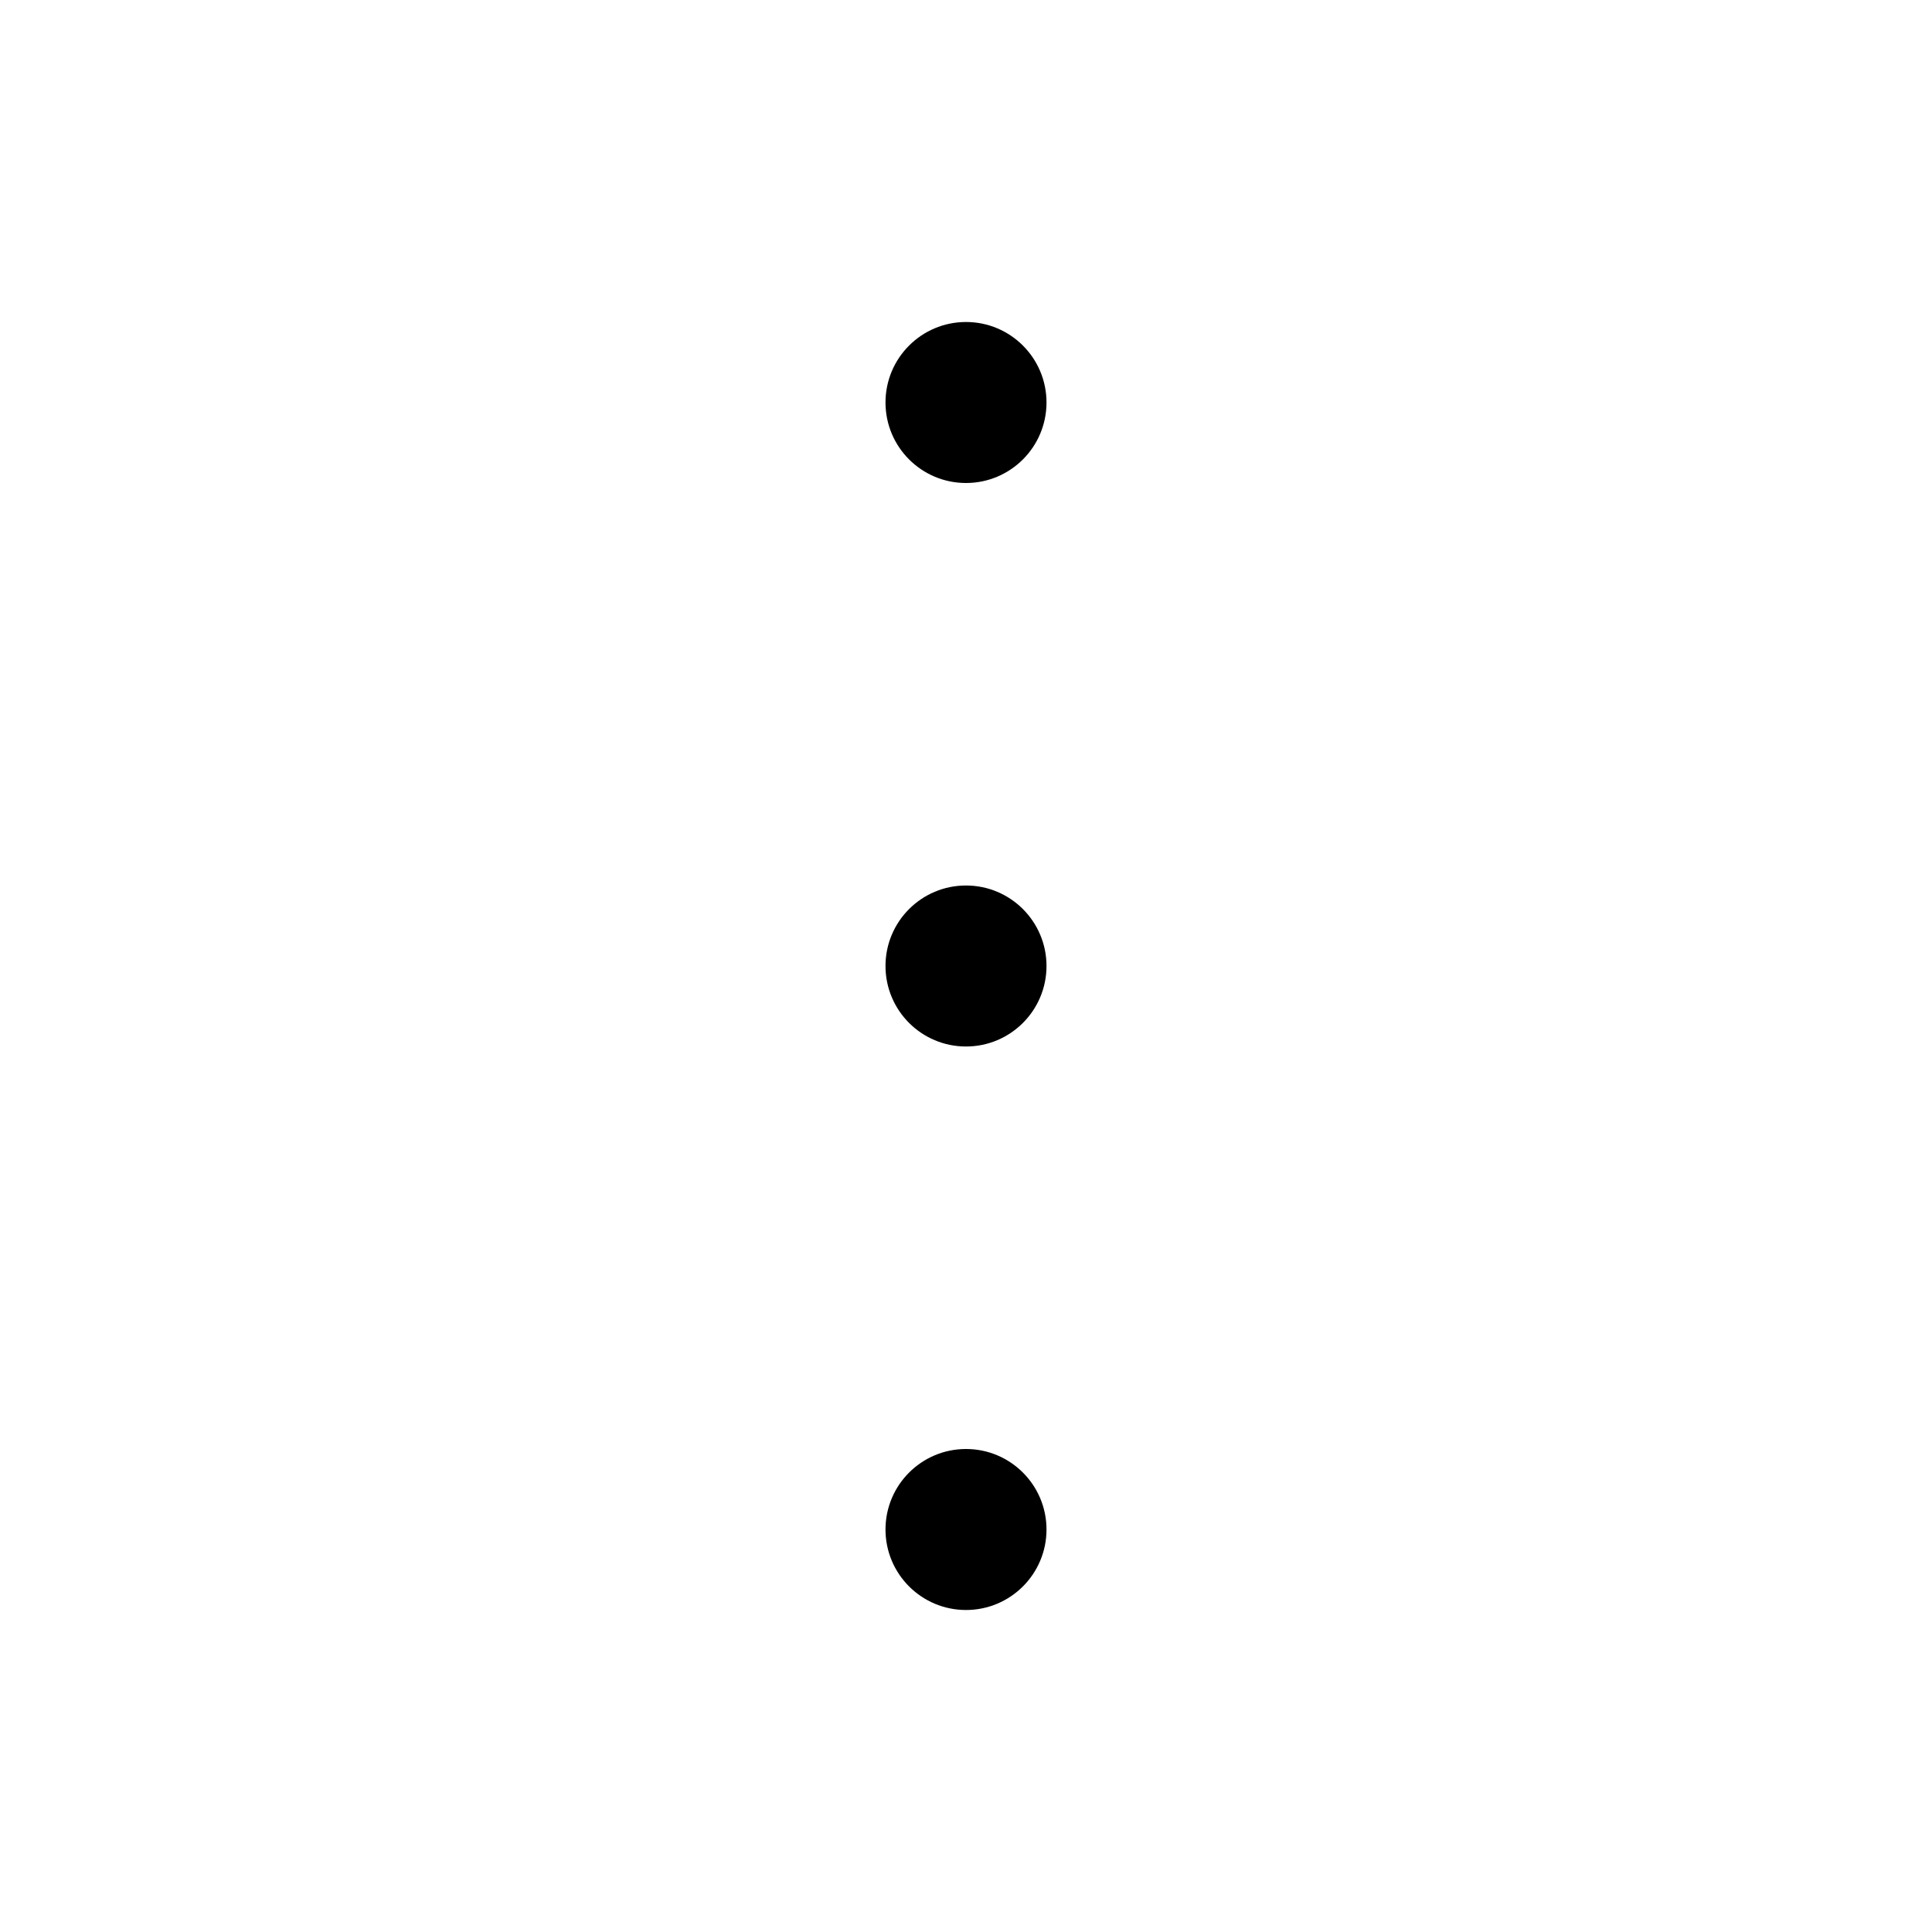
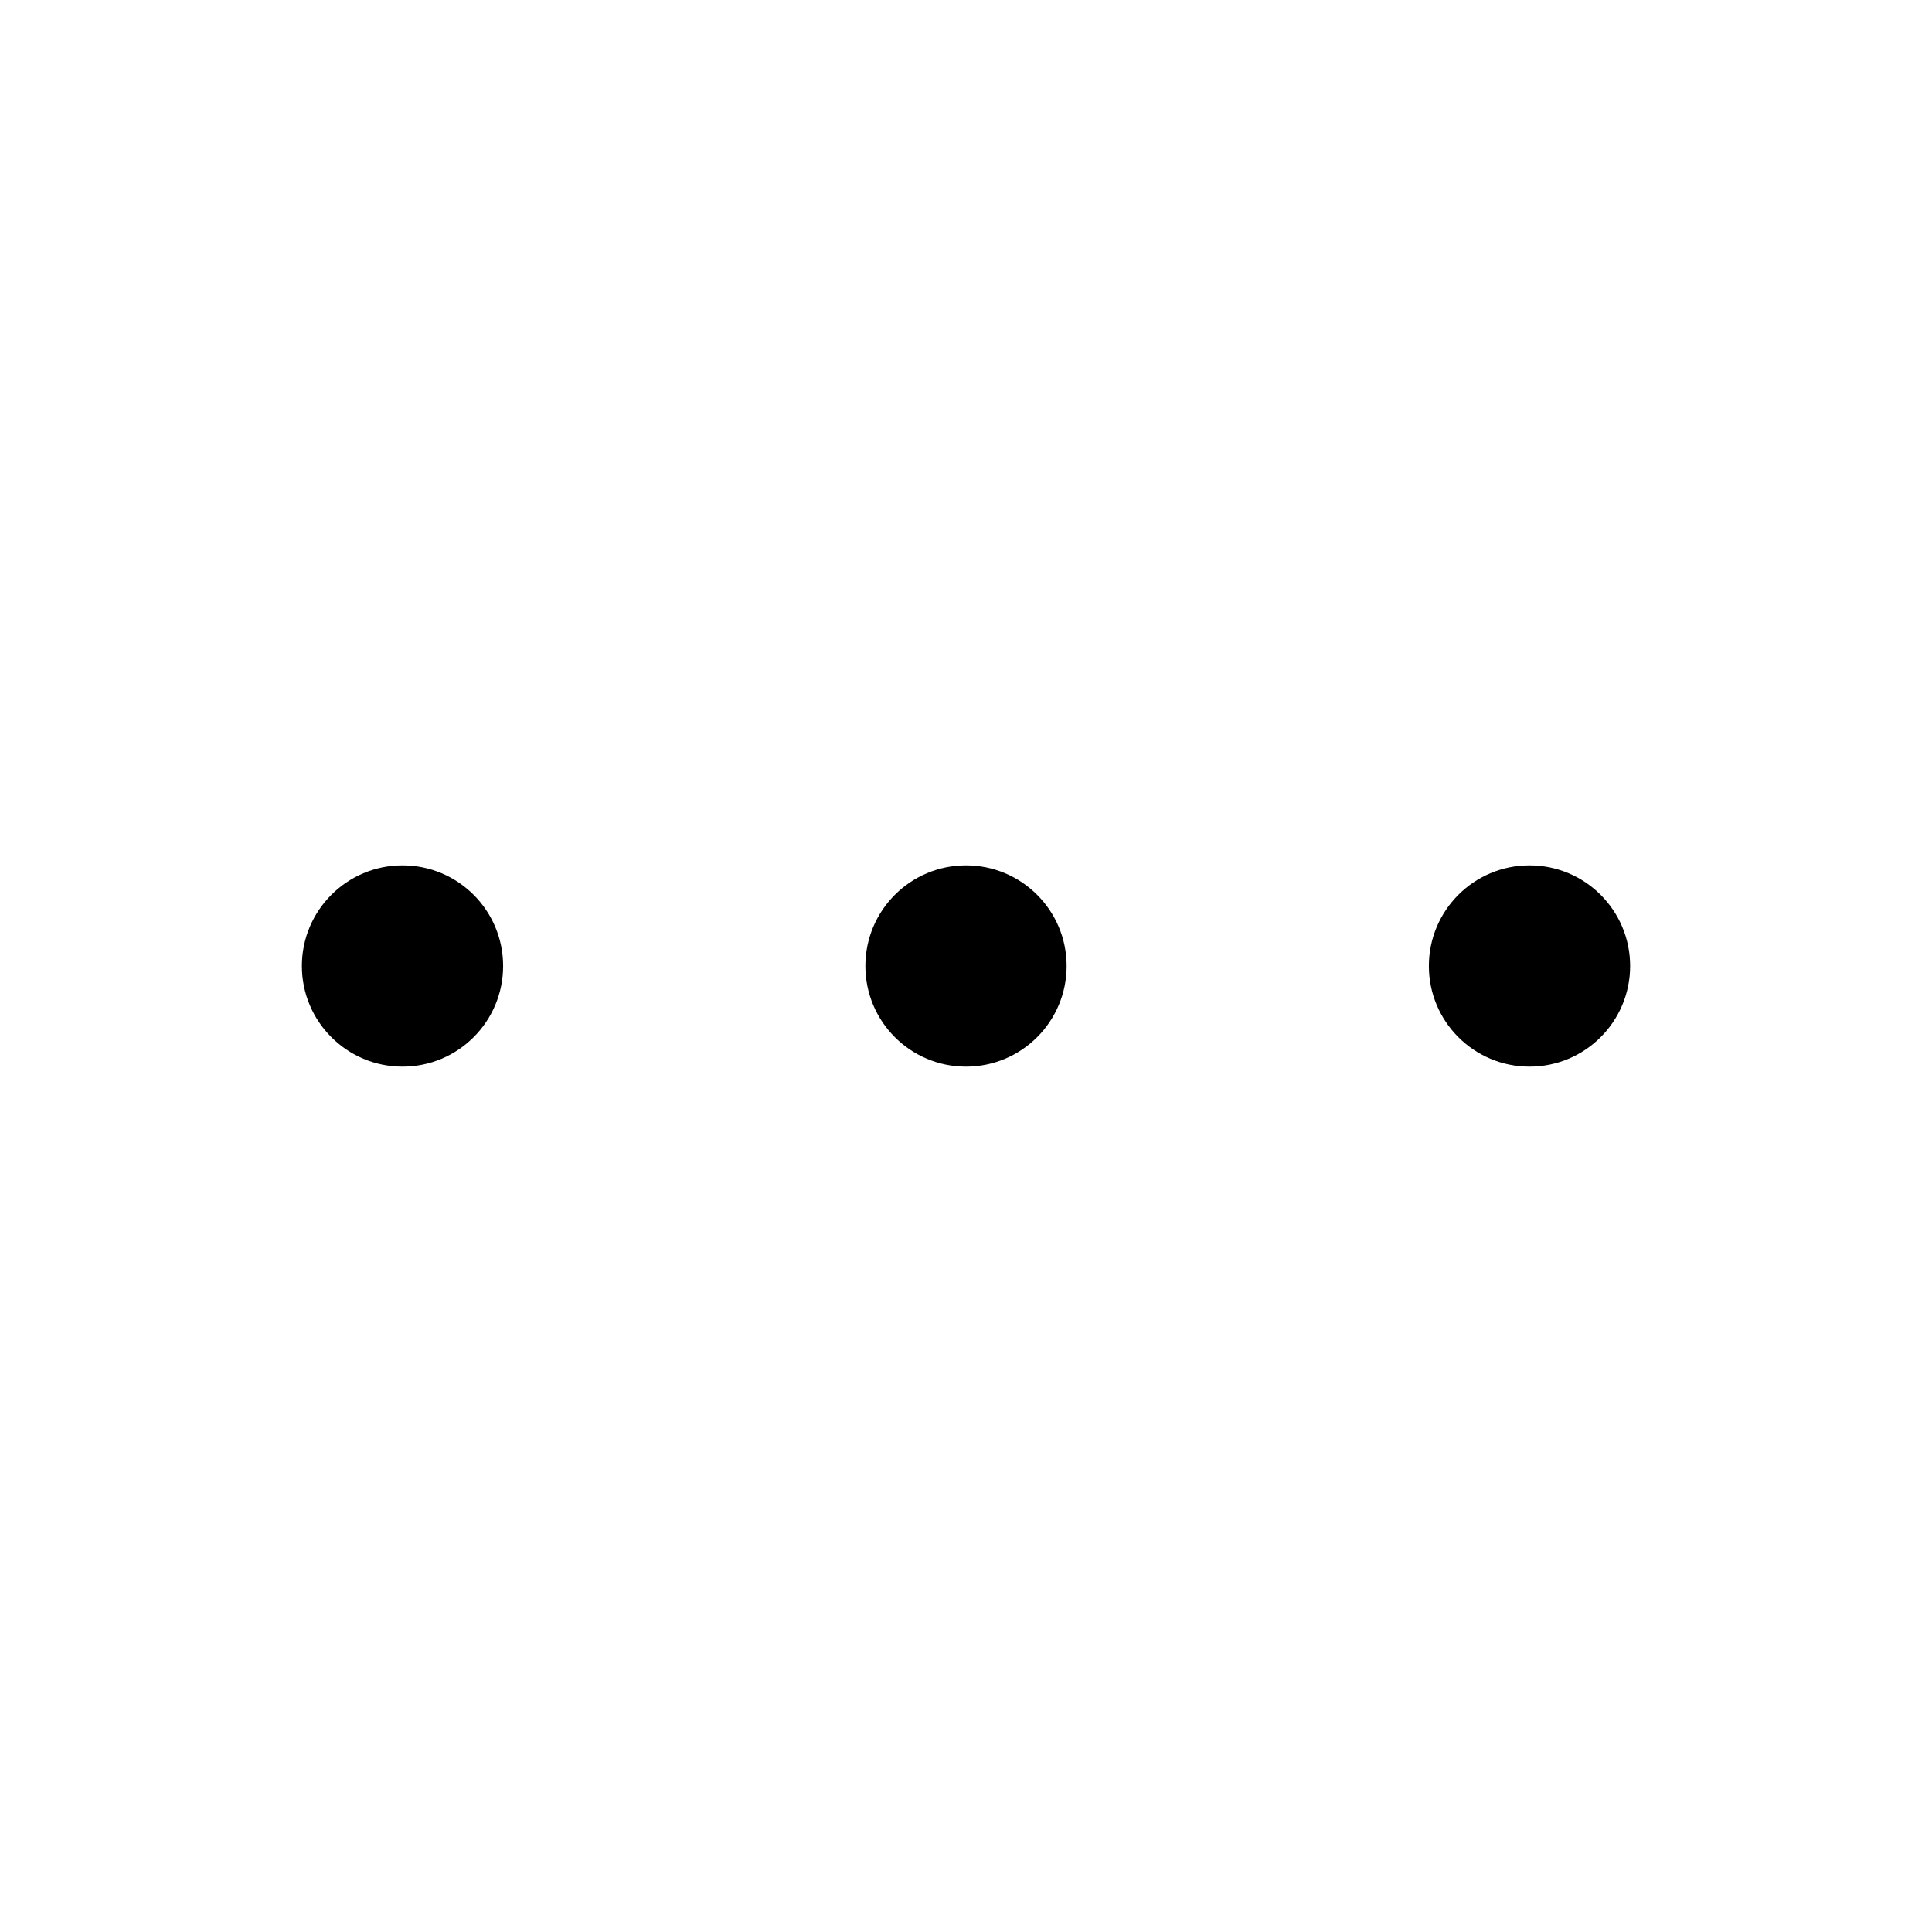
<svg xmlns="http://www.w3.org/2000/svg" viewBox="0 0 24 24" fill="none" stroke="currentColor" stroke-width="1.5" stroke-linecap="round" stroke-linejoin="round">
-   <circle cx="12" cy="5" r="1" fill="currentColor" stroke="none" />
-   <circle cx="12" cy="12" r="1" fill="currentColor" stroke="none" />
-   <circle cx="12" cy="19" r="1" fill="currentColor" stroke="none" />
+   <circle cx="5" cy="12" r="1.25" fill="currentColor" stroke="none" />
+   <circle cx="12" cy="12" r="1.25" fill="currentColor" stroke="none" />
+   <circle cx="19" cy="12" r="1.25" fill="currentColor" stroke="none" />
</svg>
